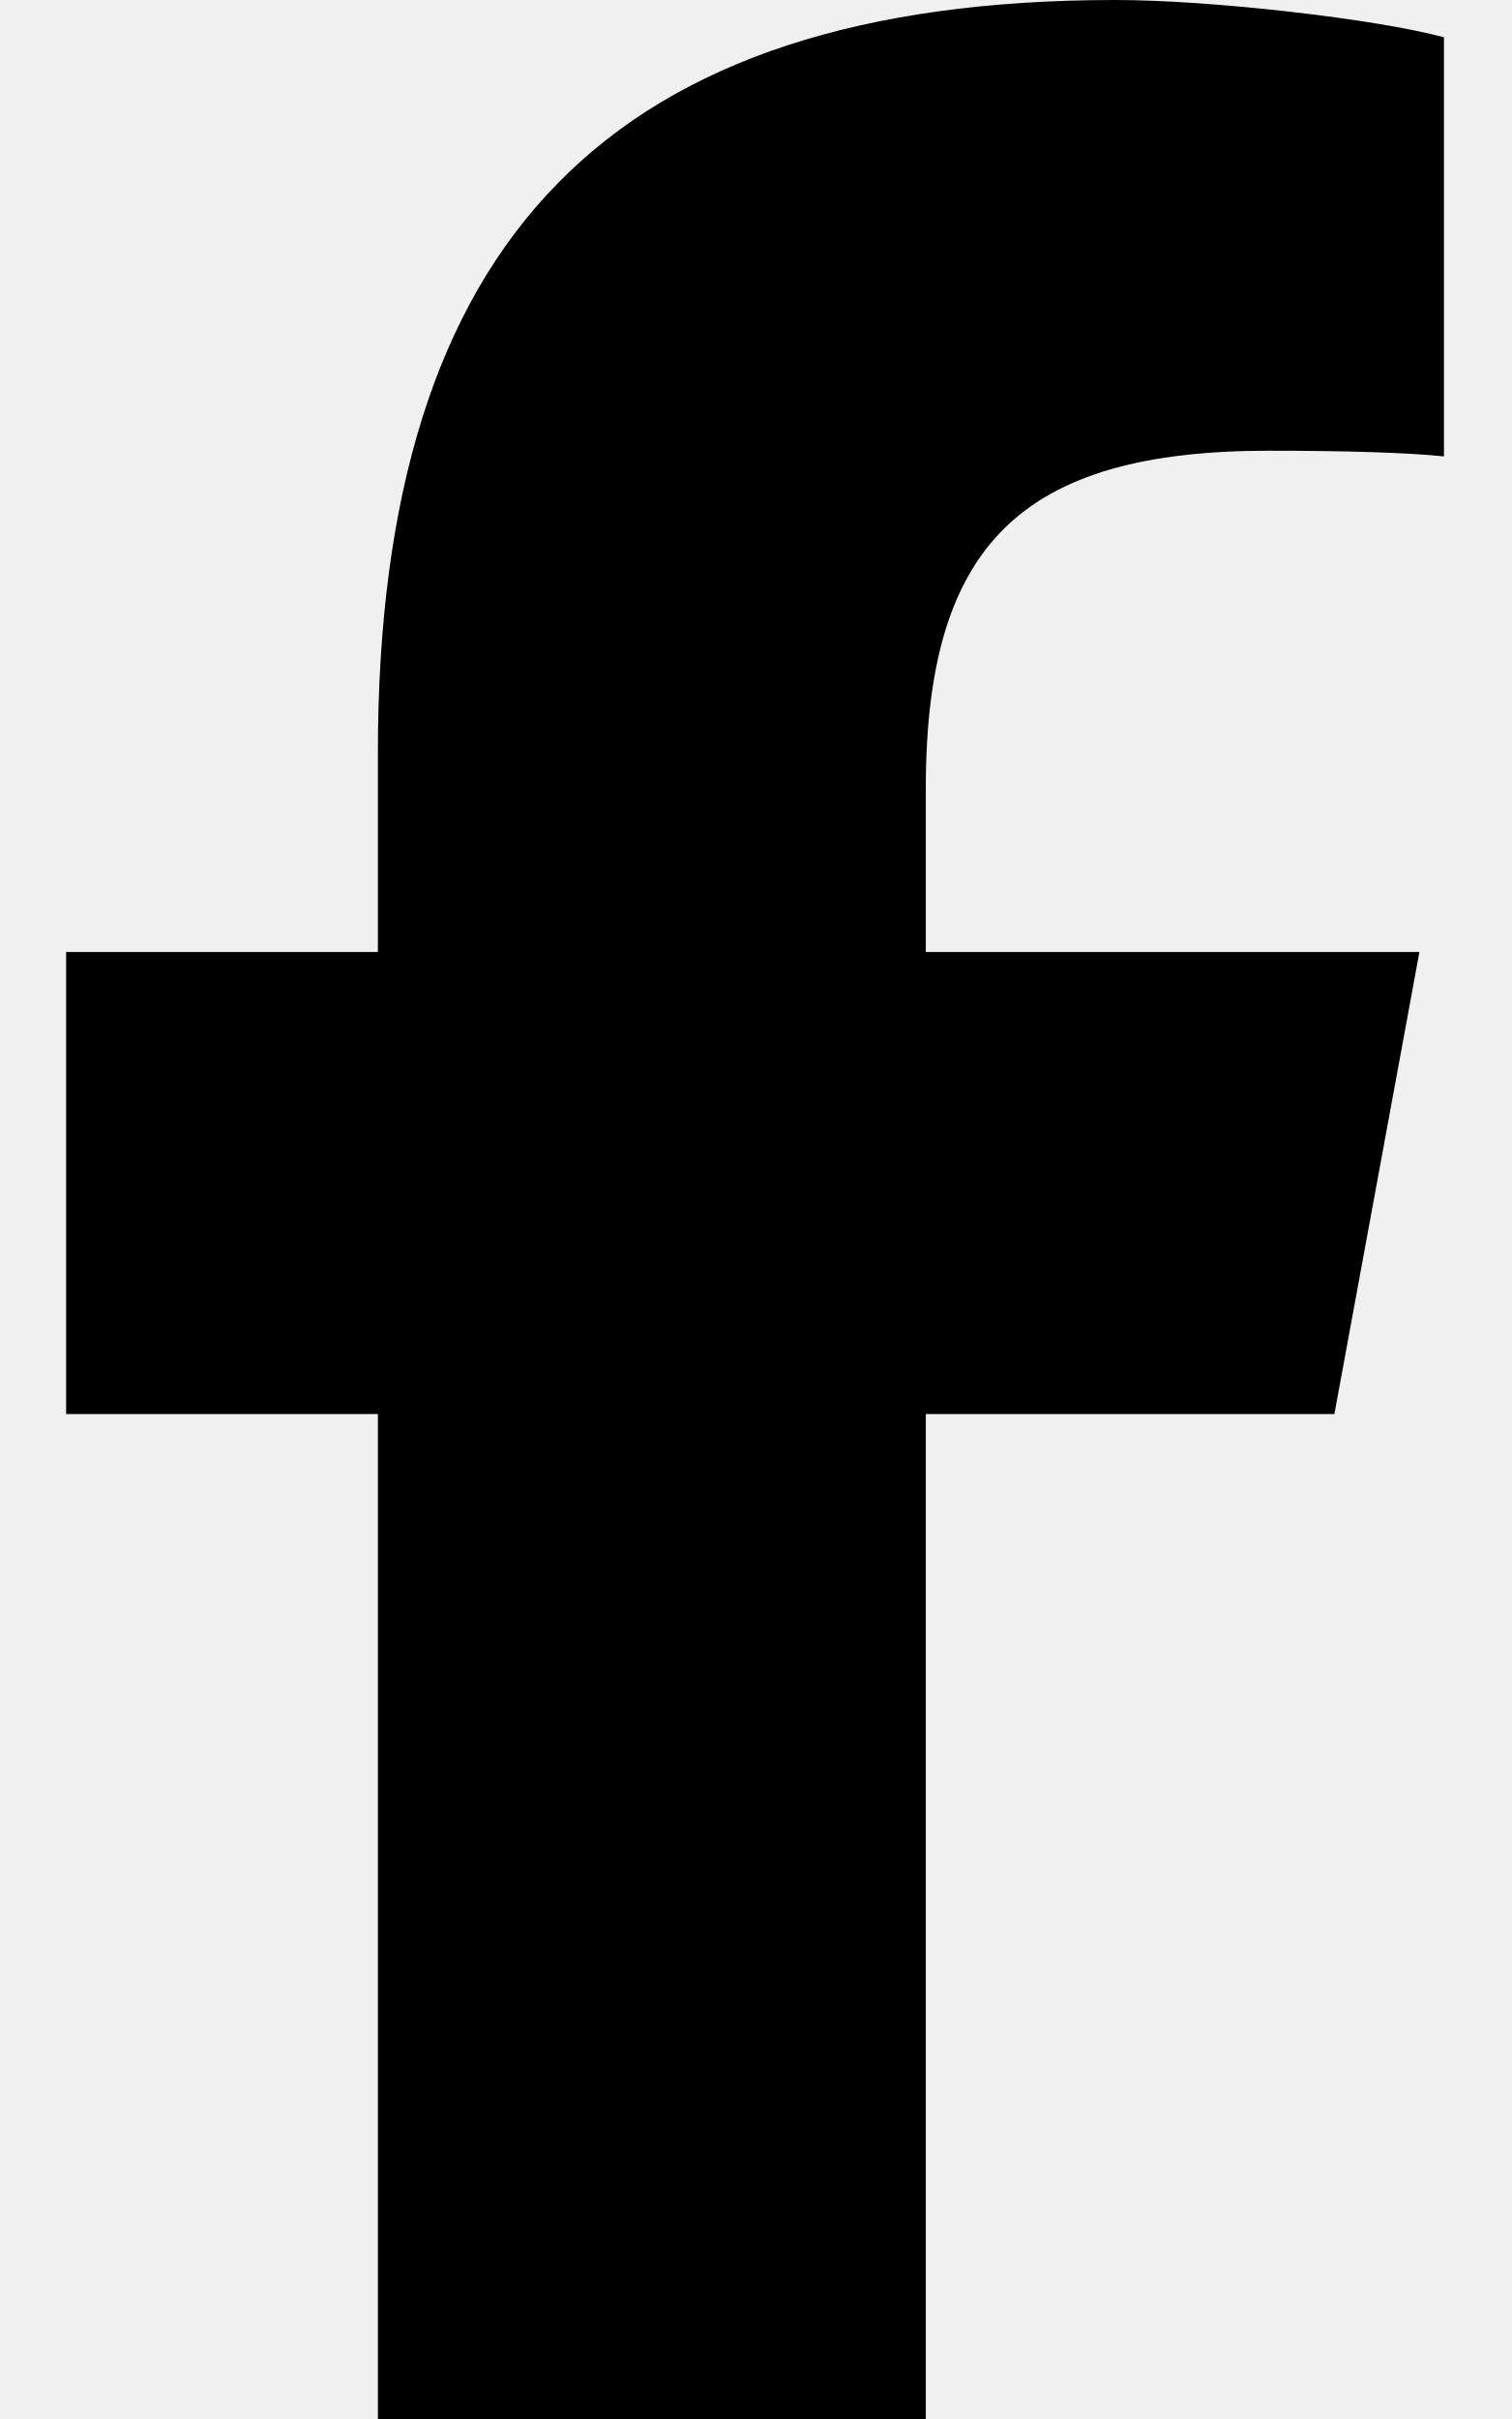
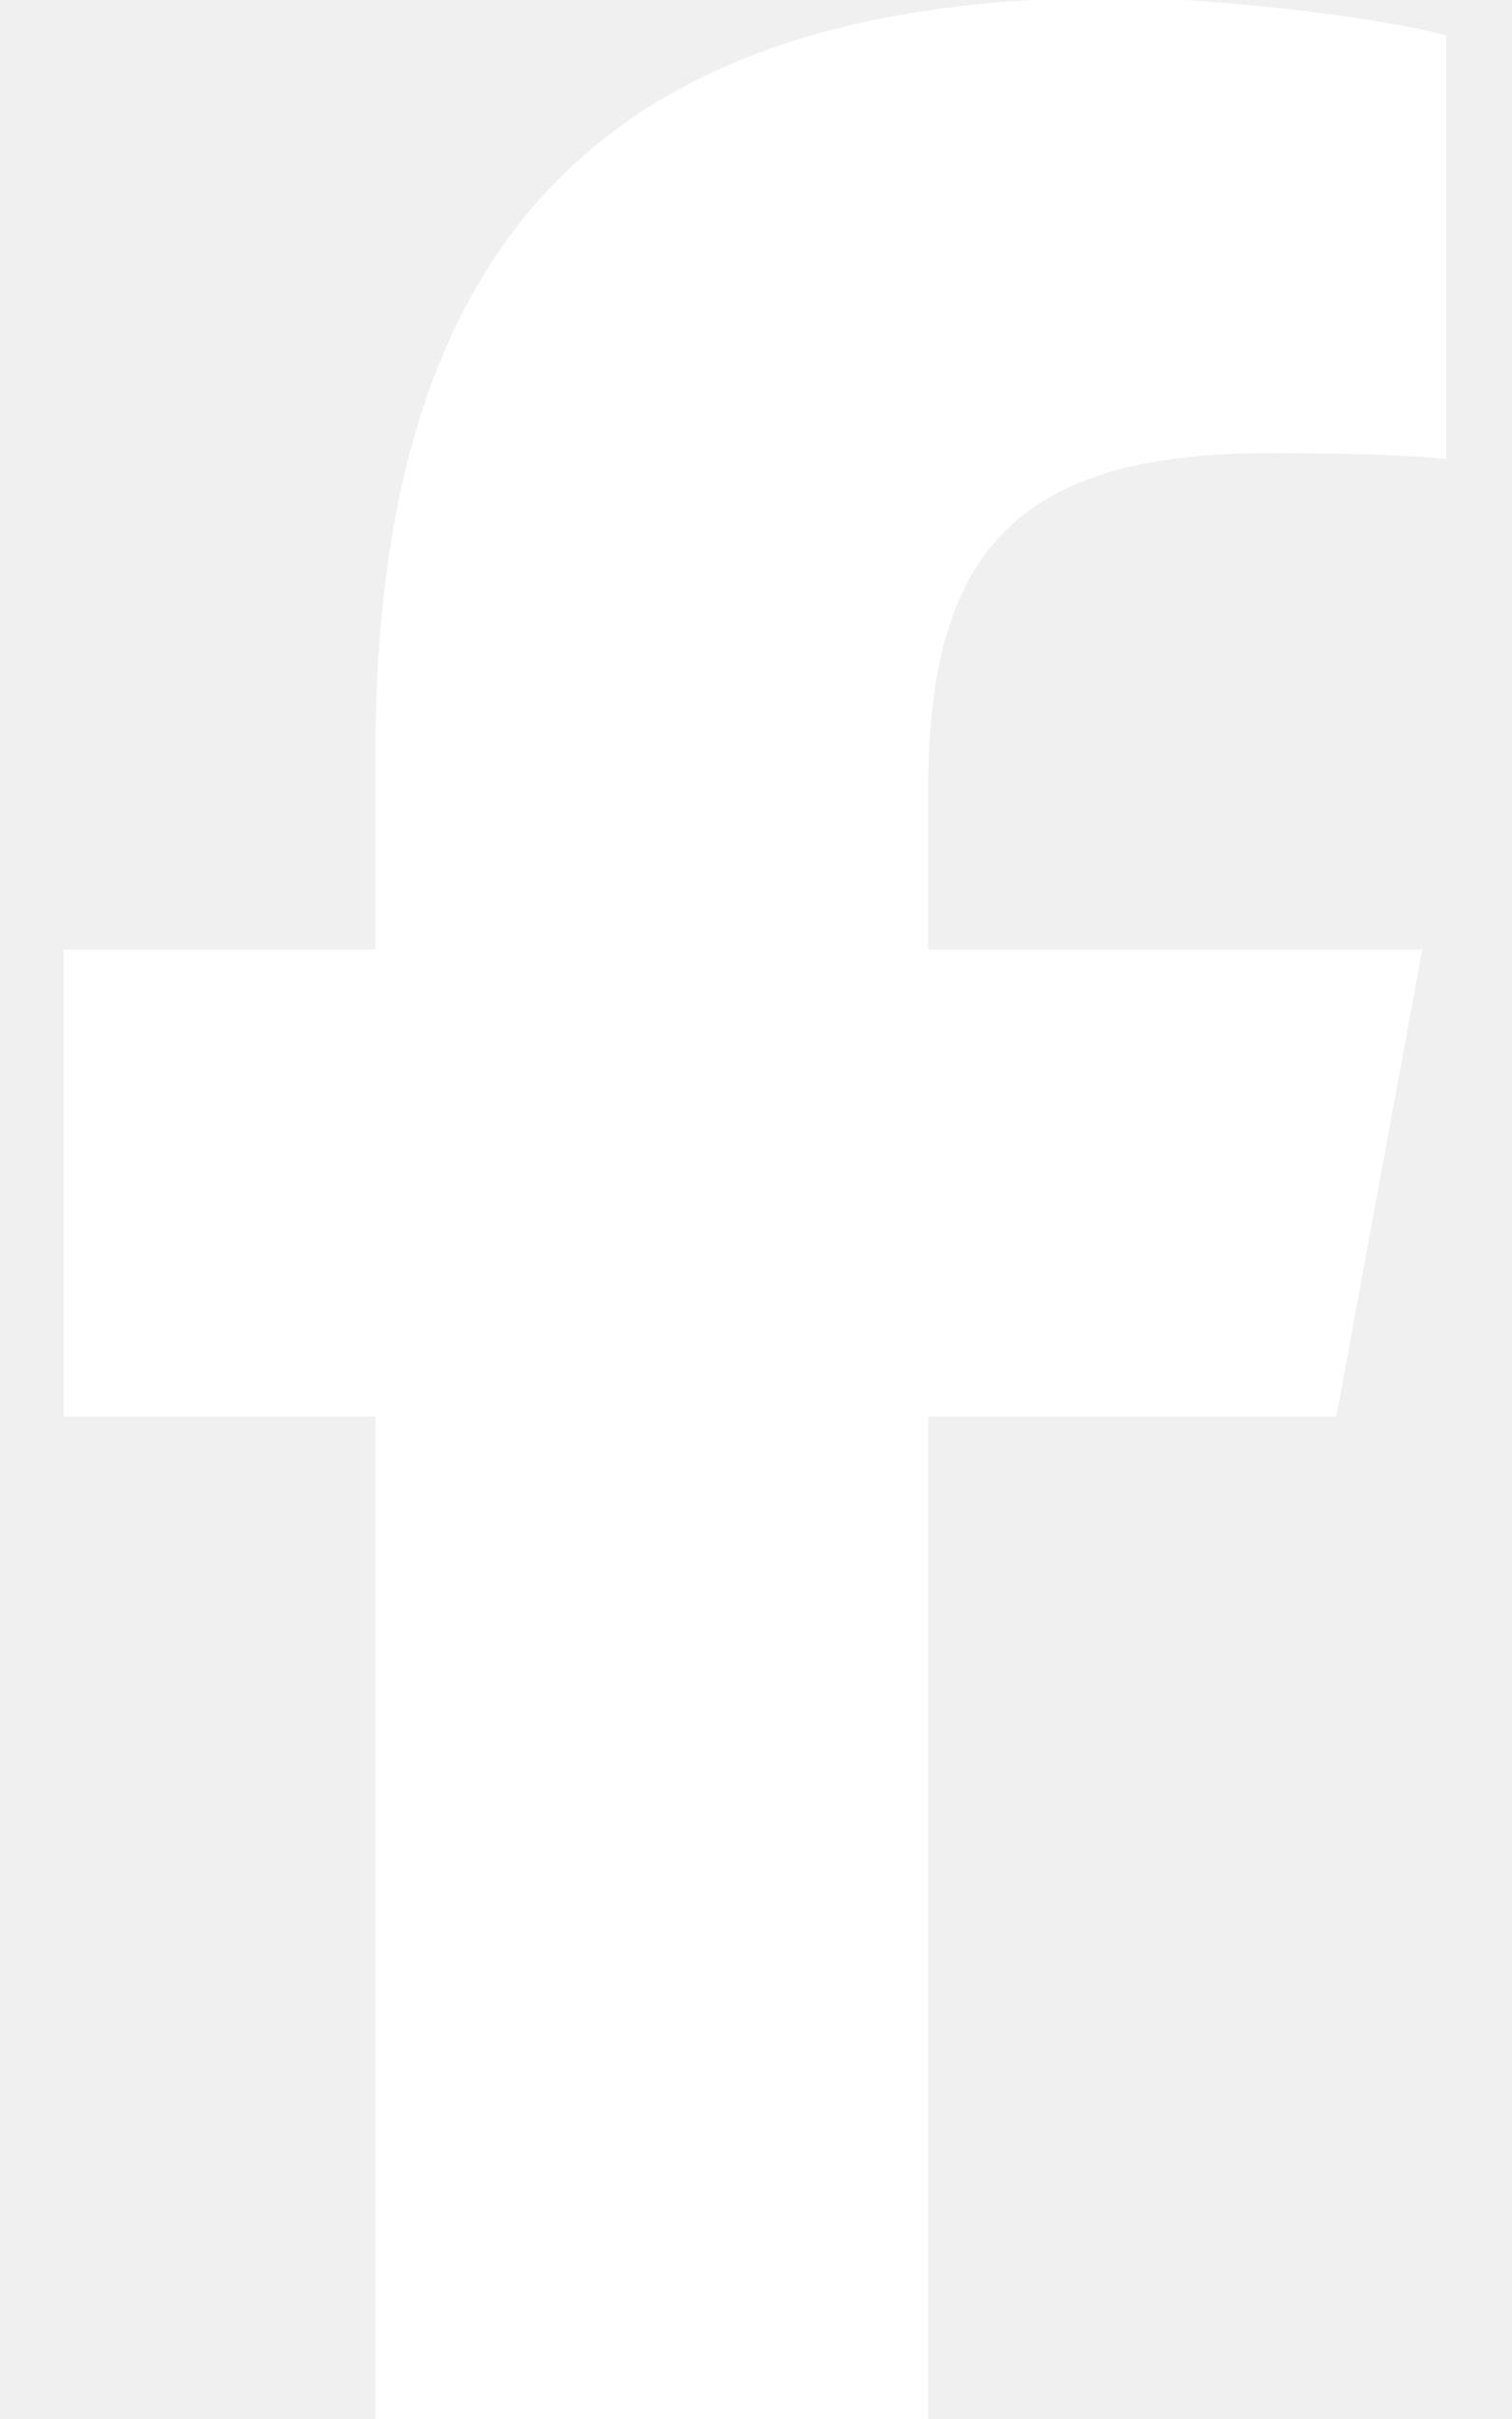
<svg xmlns="http://www.w3.org/2000/svg" viewBox="0 0 320 512">
-   <path d="M80 299.3V512H196V299.3h86.5l18-97.8H196V166.9c0-51.7 20.3-71.5 72.7-71.5c16.3 0 29.4 .4 37 1.2V7.9C291.4 4 256.4 0 236.2 0C129.3 0 80 50.5 80 159.4v42.1H14v97.8H80z" />
+   <path d="M80 299.3V512H196V299.3h86.5l18-97.8H196V166.9c0-51.7 20.3-71.5 72.7-71.5c16.3 0 29.4 .4 37 1.2V7.9C291.4 4 256.4 0 236.2 0C129.3 0 80 50.5 80 159.4v42.1H14v97.8H80z" fill="#fff" stroke="#fff" />
</svg>
